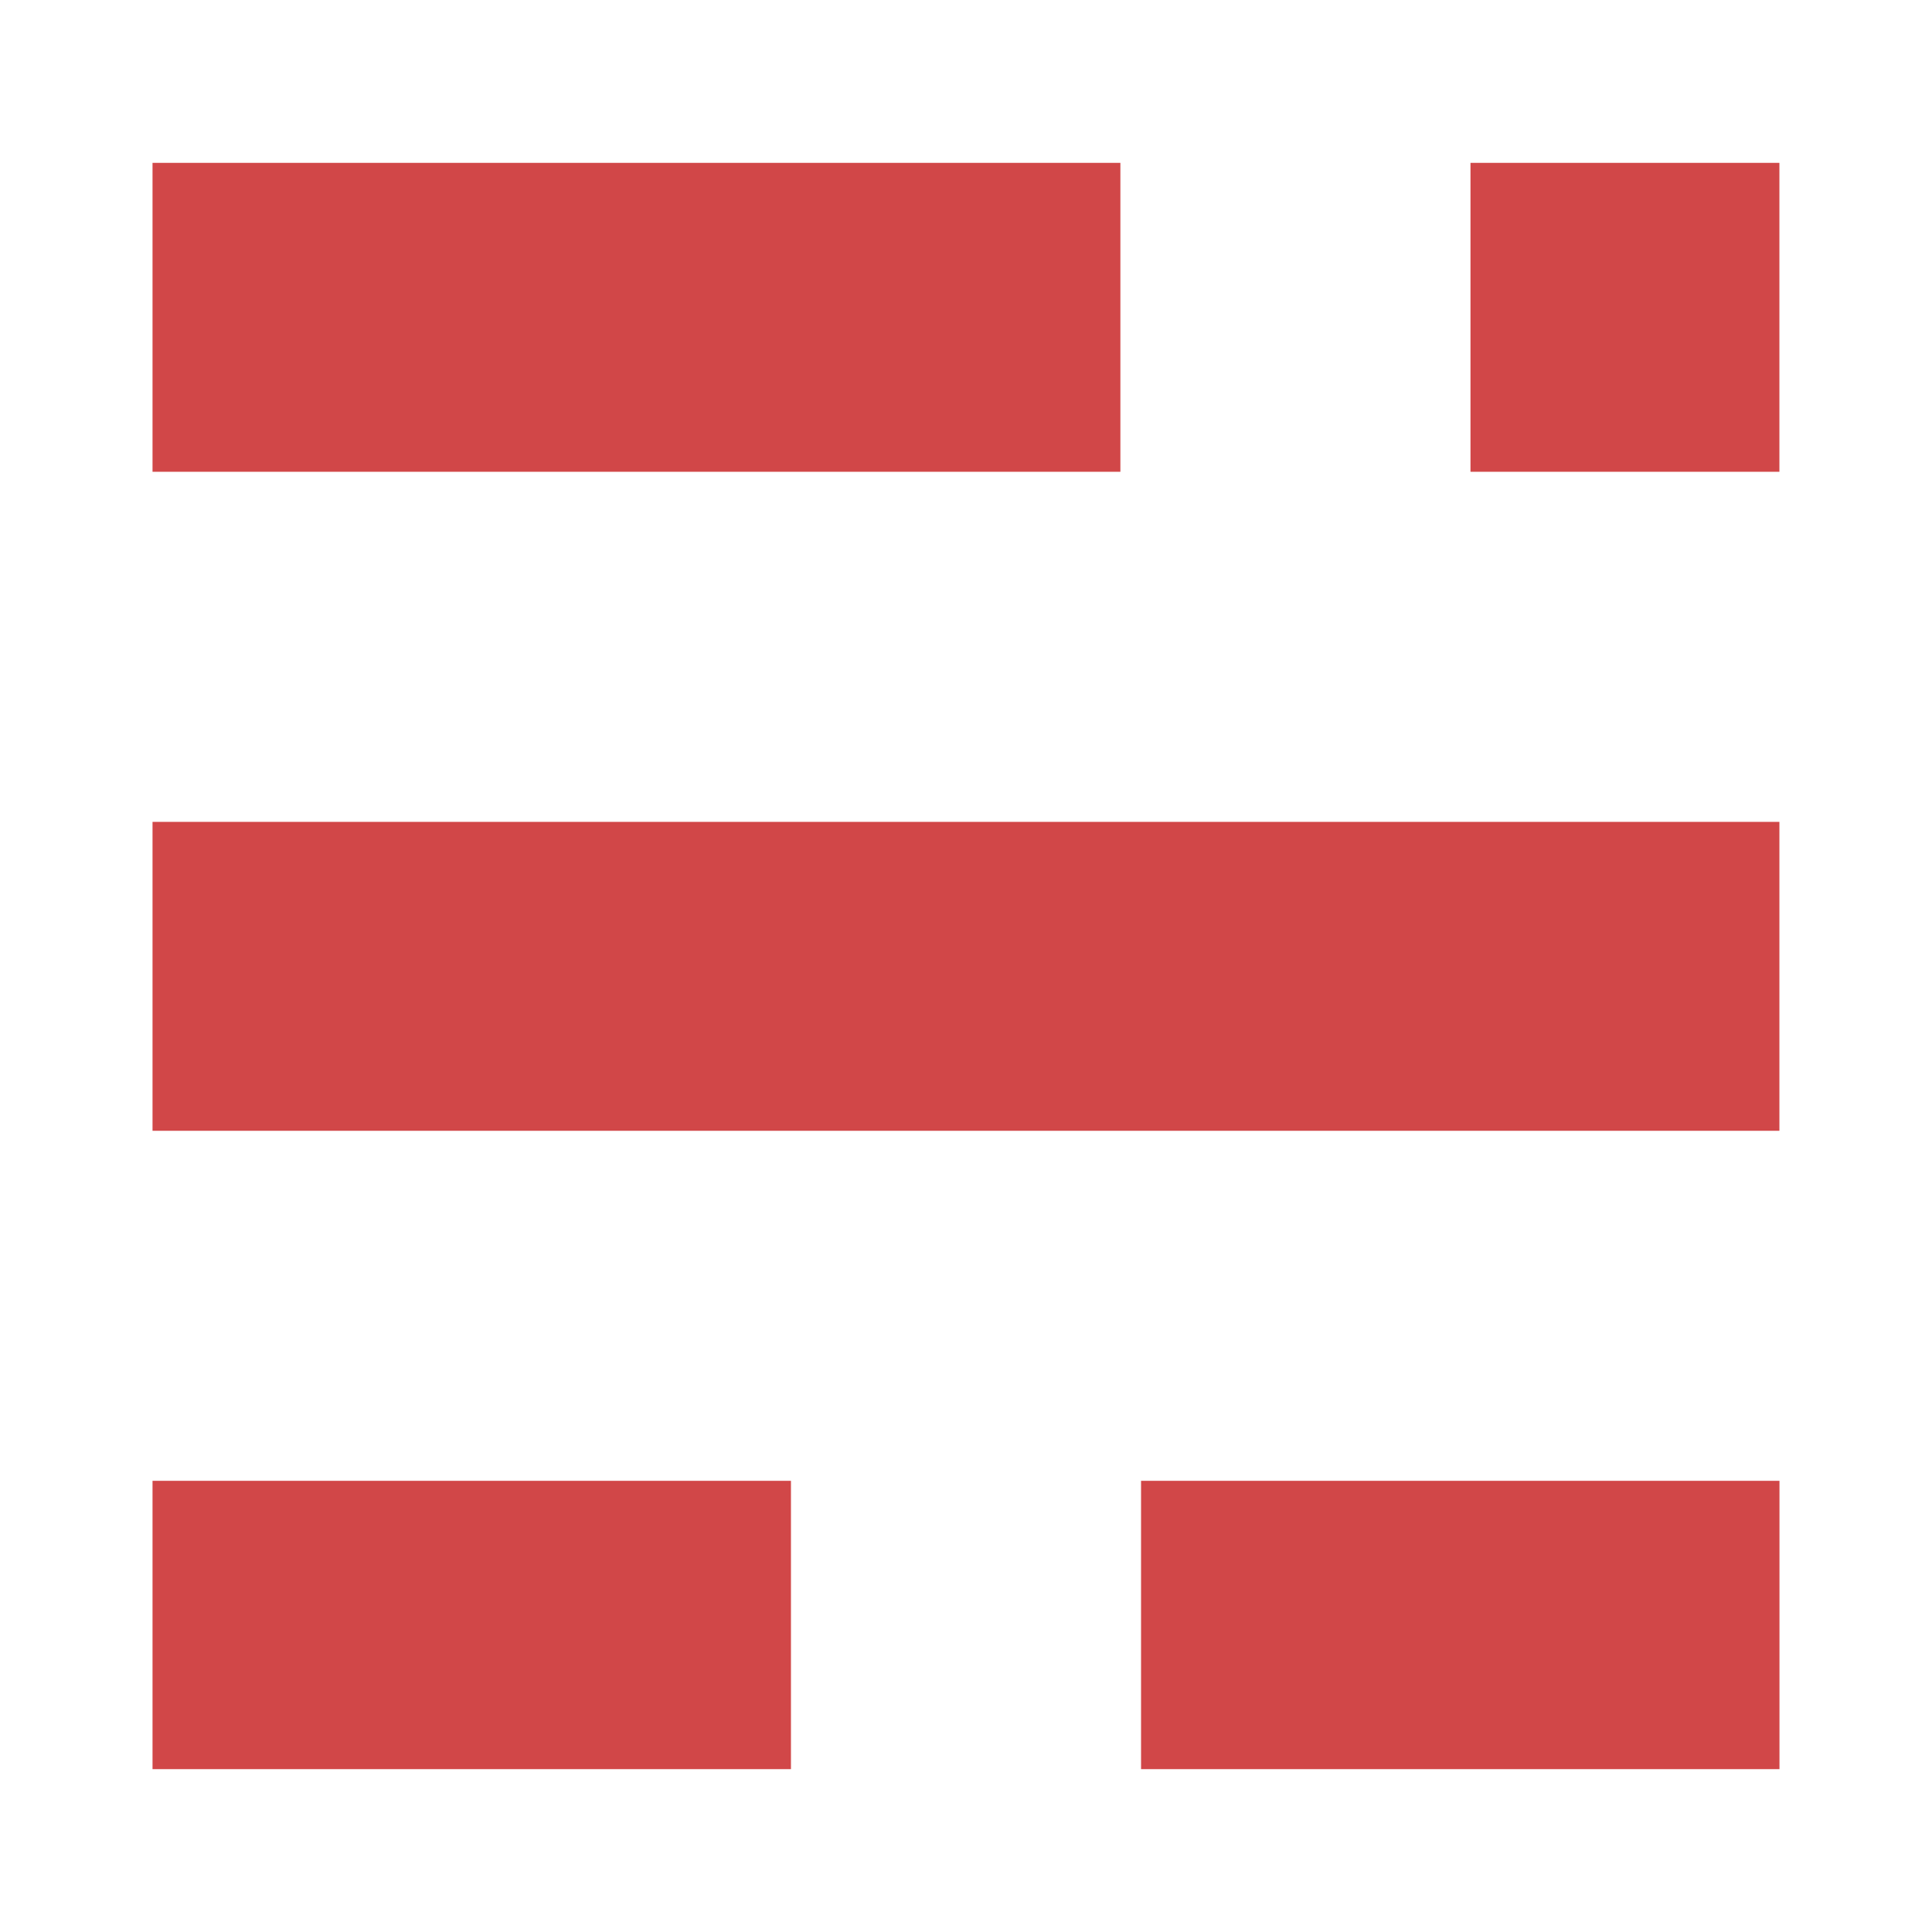
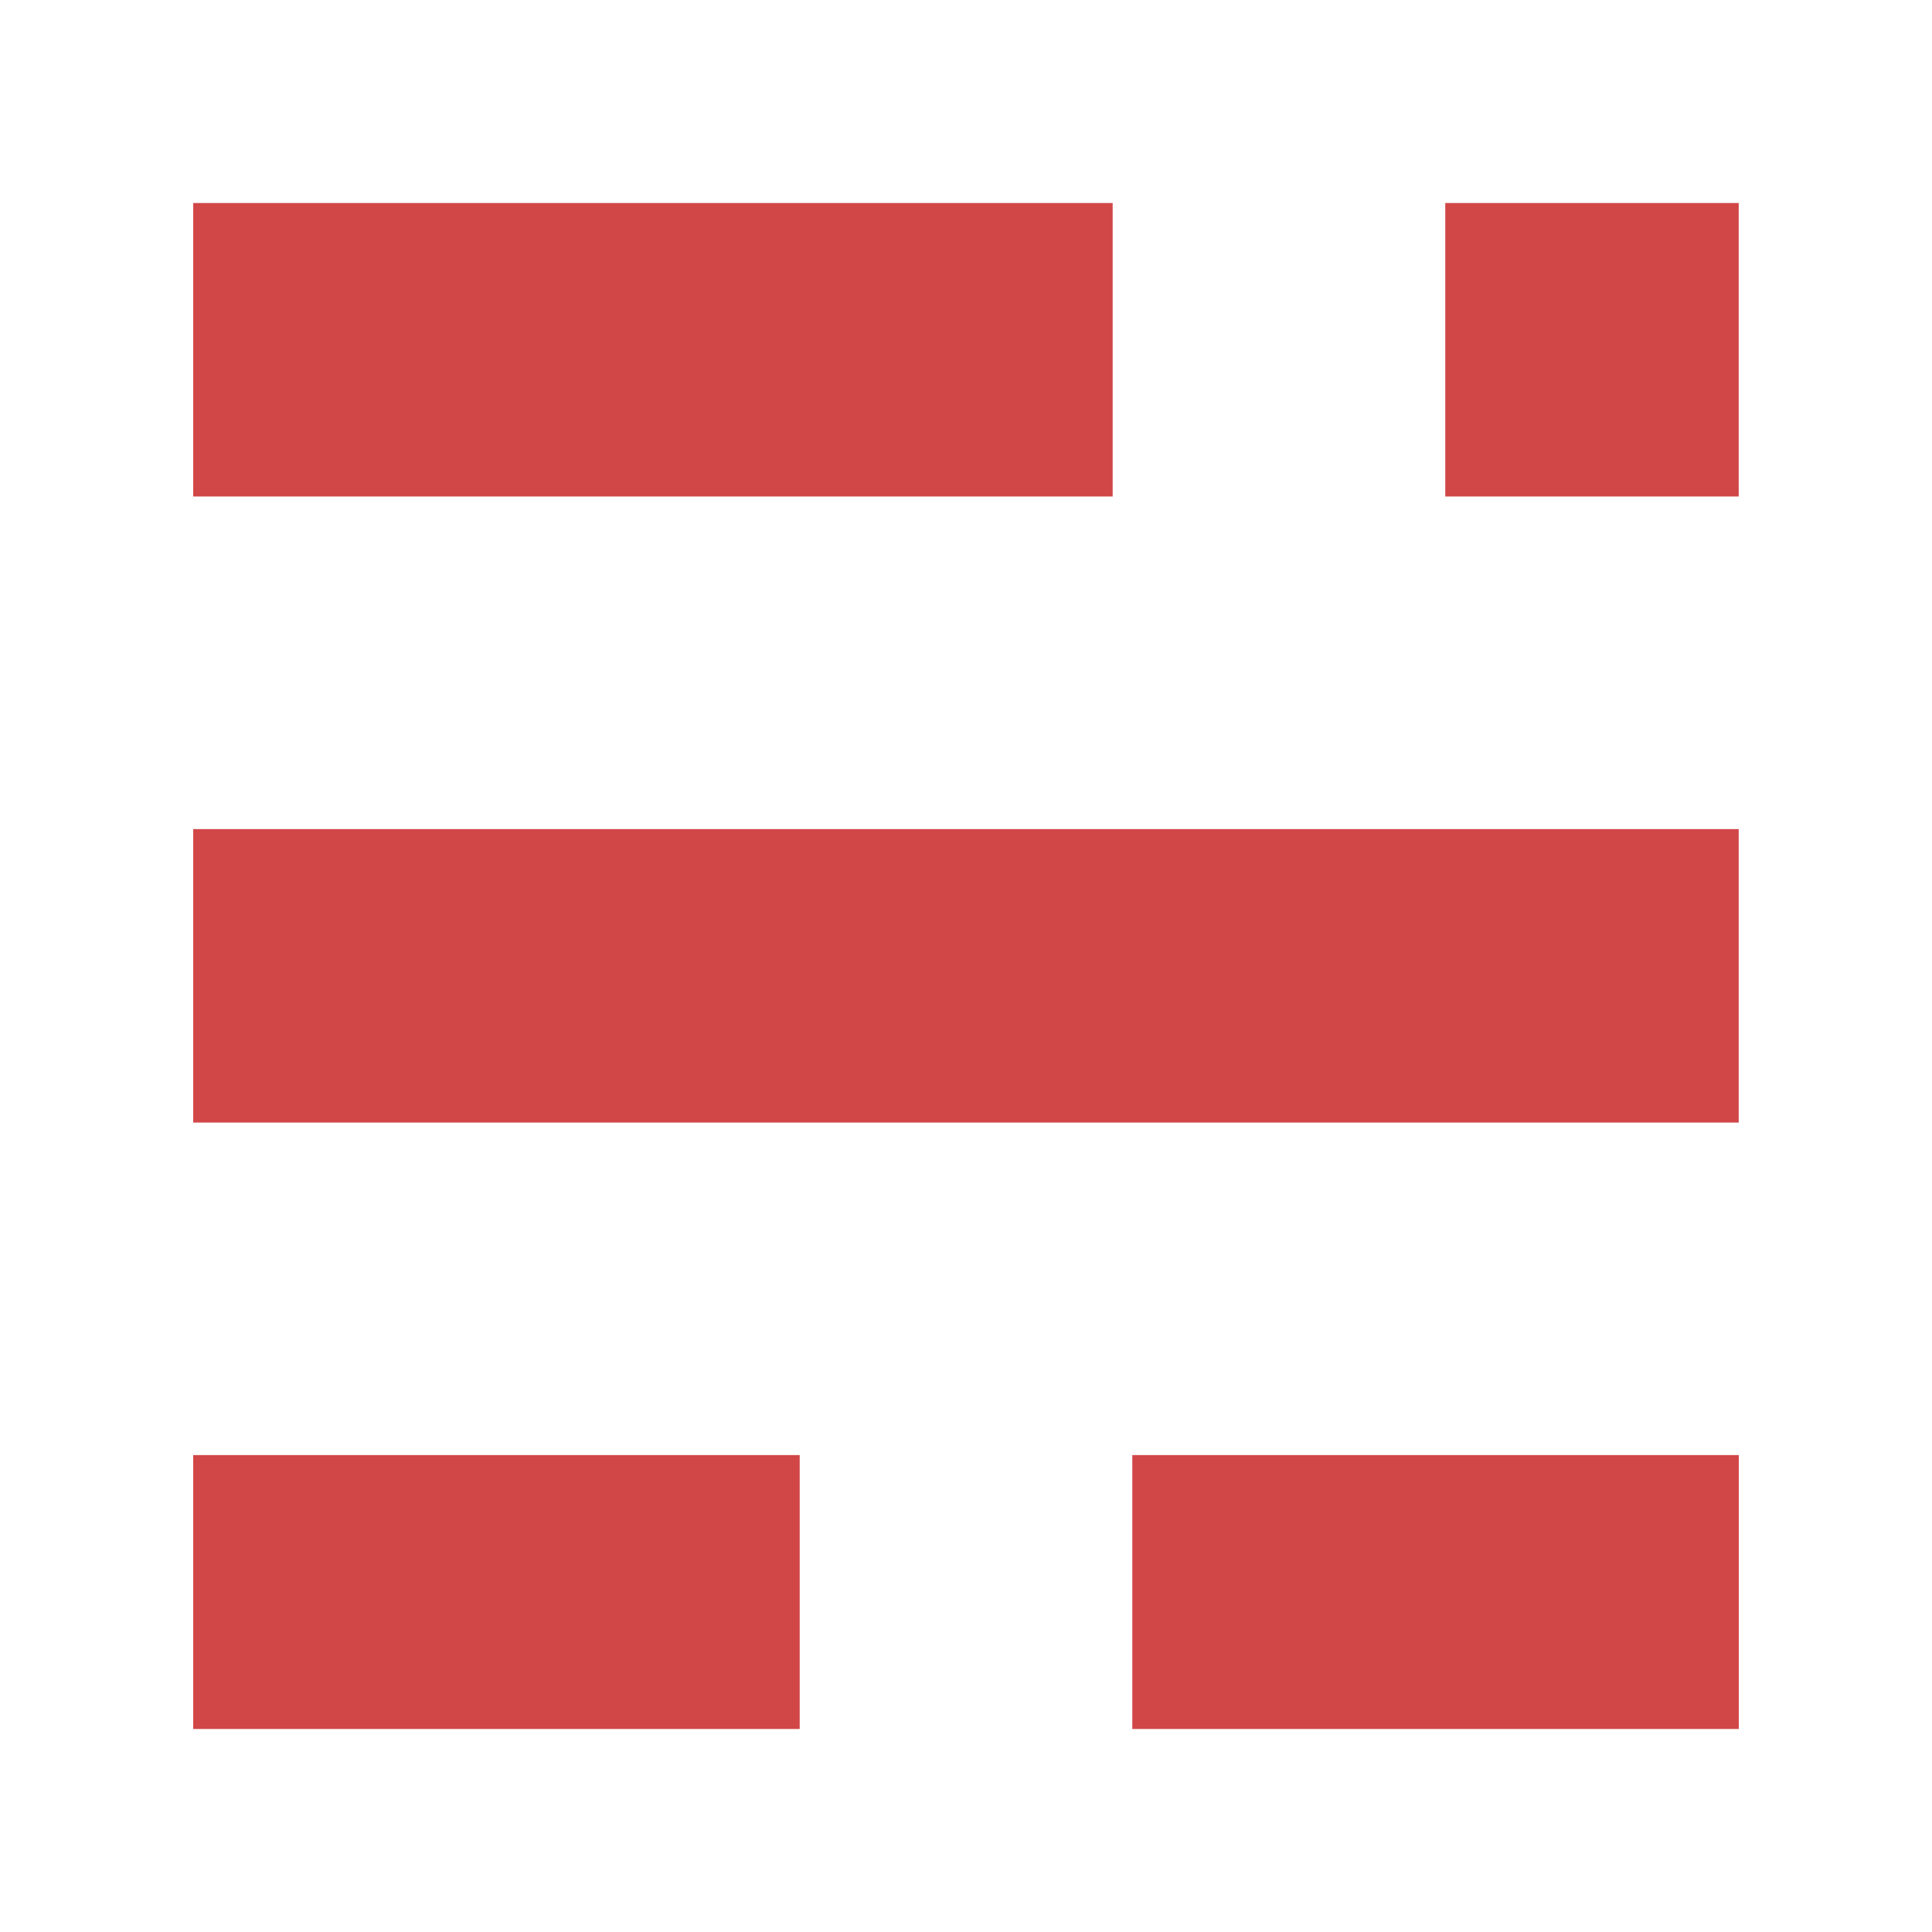
- <svg xmlns="http://www.w3.org/2000/svg" version="1.1" x="0px" y="0px" viewBox="-48 -48 608 608" width="16px" height="16px">
-   <path fill="#D14748" d="M0,100.468h304.585V3.251H0V100.468z M414.761,100.468h97.216V3.251h-97.216V100.468z M0,307.859h511.977v-97.216H0L0,307.859z M0,508.749h200.912v-90.737H0V508.749z M311.088,508.749H512v-90.737H311.088L311.088,508.749z" />
+ <svg xmlns="http://www.w3.org/2000/svg" version="1.1" x="0px" y="0px" viewBox="0 0 512 512" width="16px" height="16px">
+   <path fill="#D14748" transform="scale(0.8) translate(64 64)" d="M0,100.468h304.585V3.251H0V100.468z M414.761,100.468h97.216V3.251h-97.216V100.468z M0,307.859h511.977v-97.216H0L0,307.859z M0,508.749h200.912v-90.737H0V508.749z M311.088,508.749H512v-90.737H311.088L311.088,508.749z" />
</svg>
